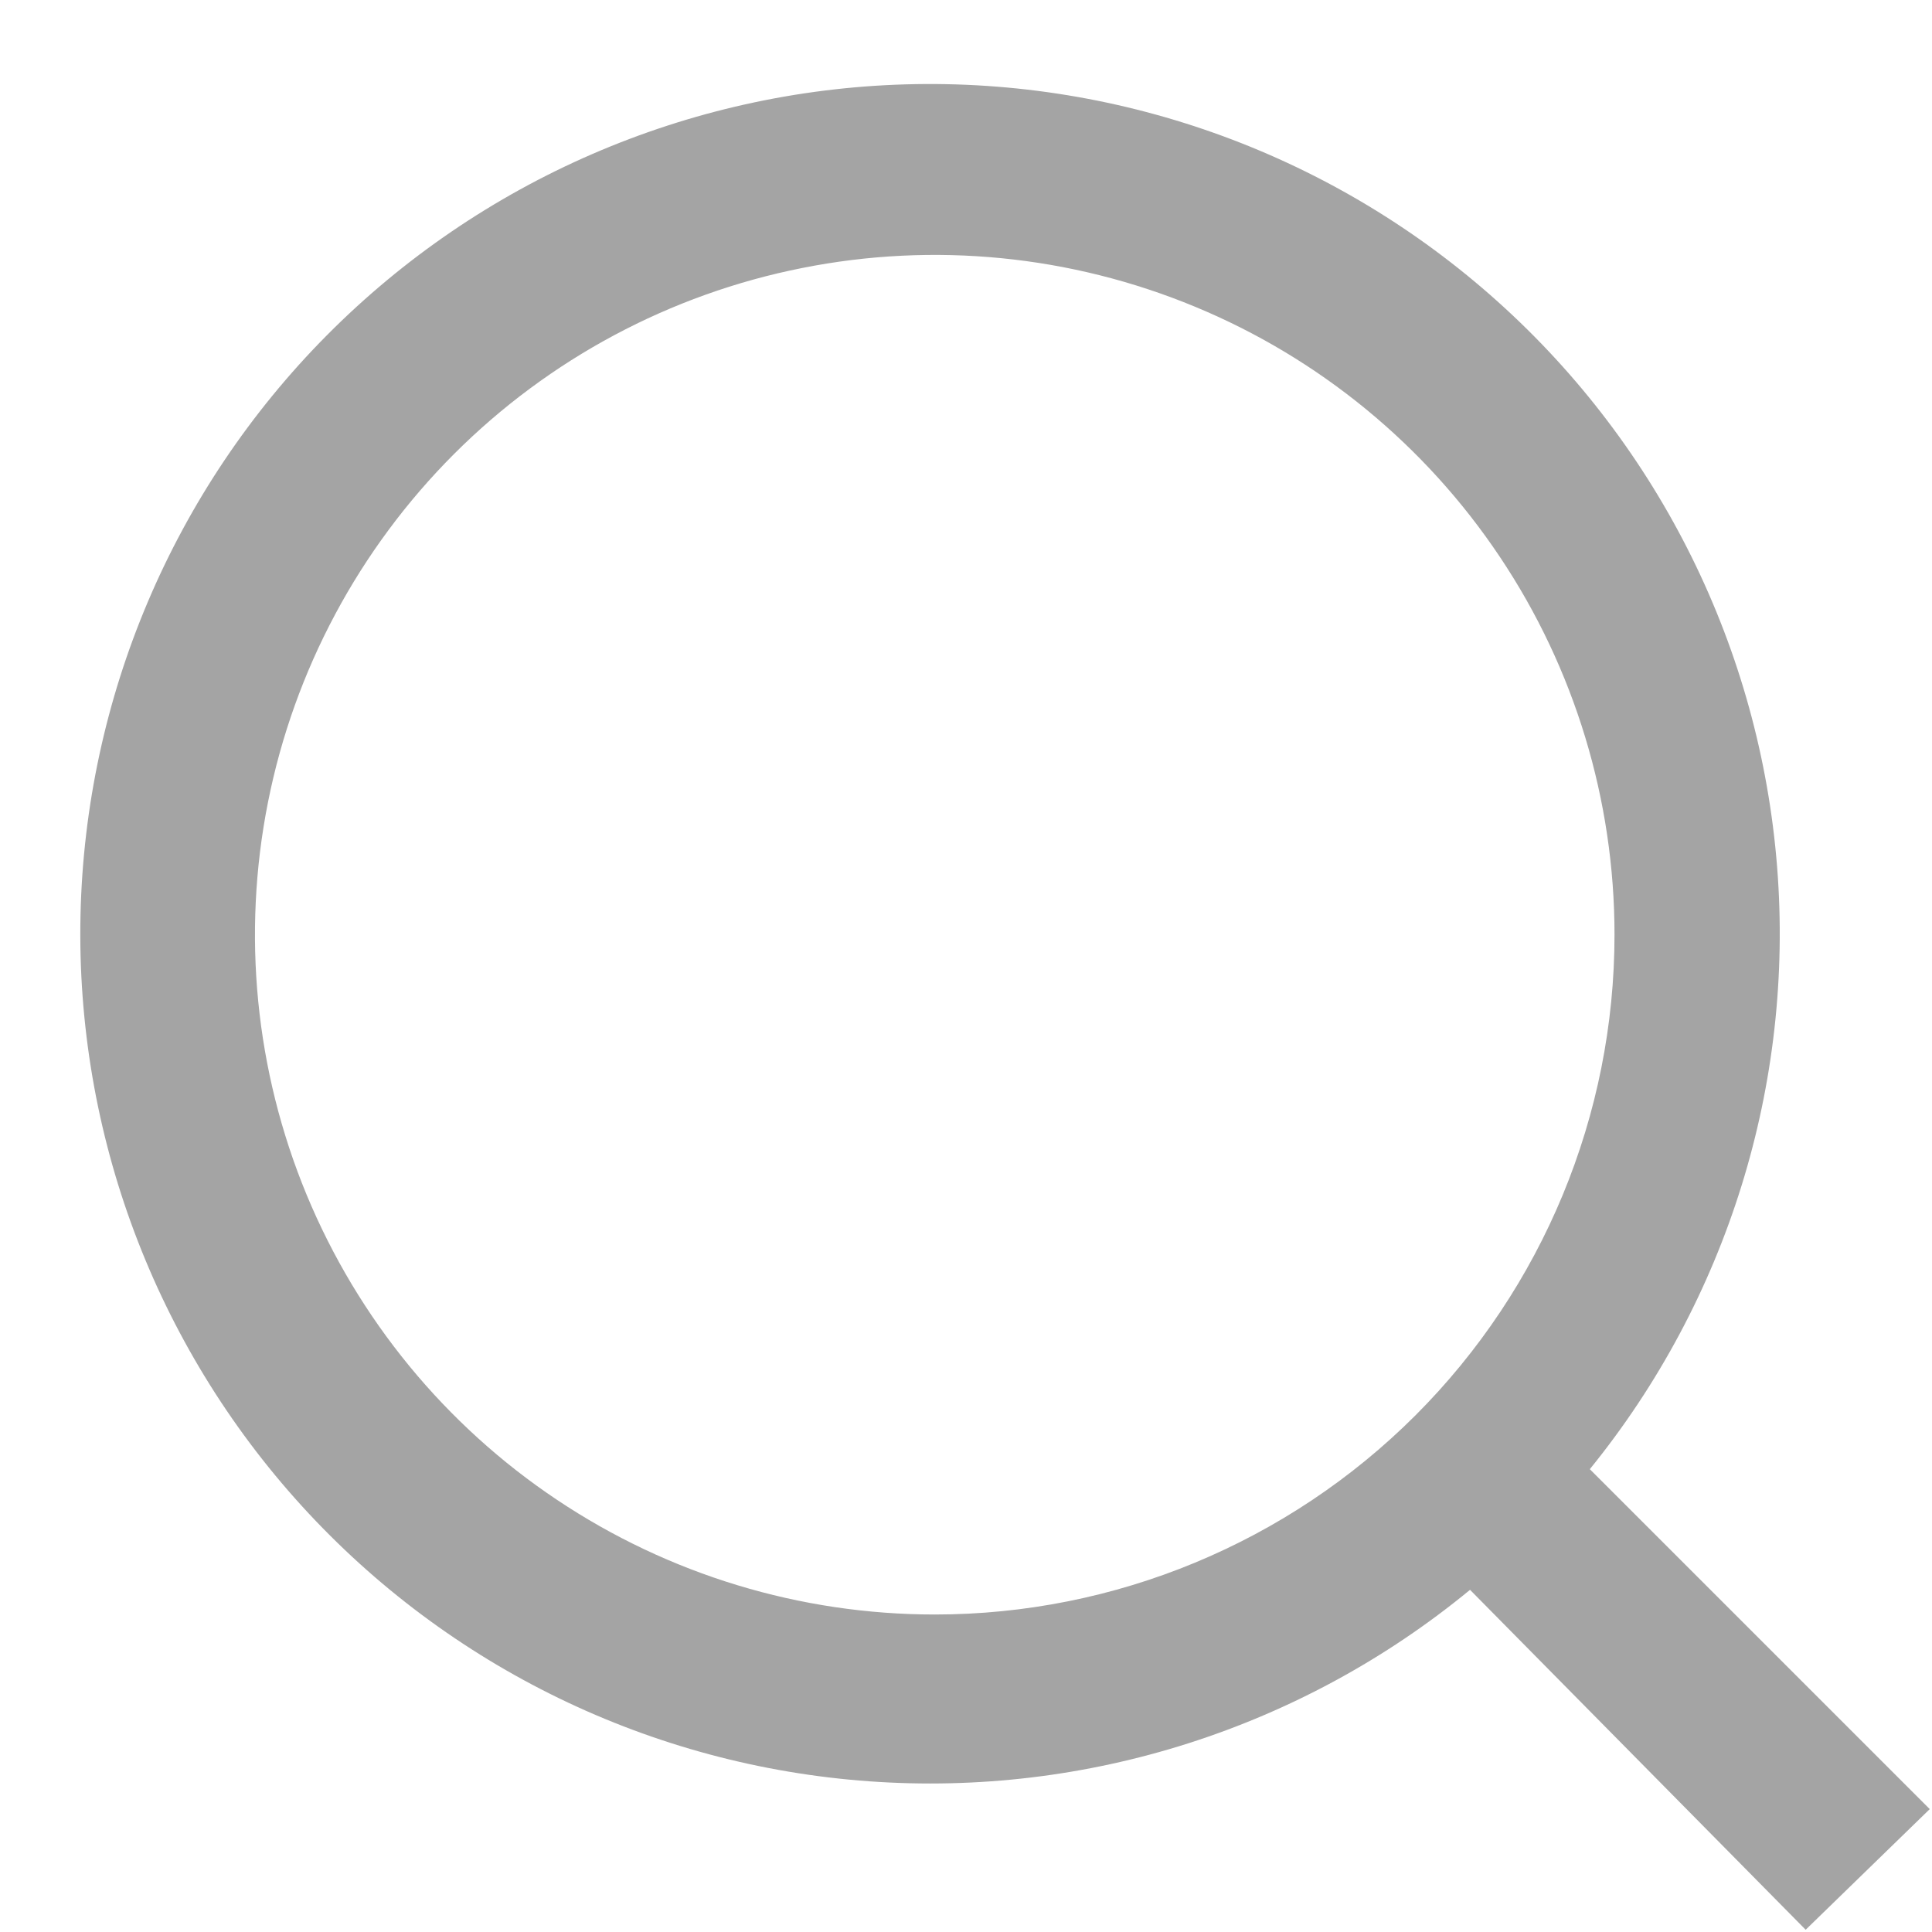
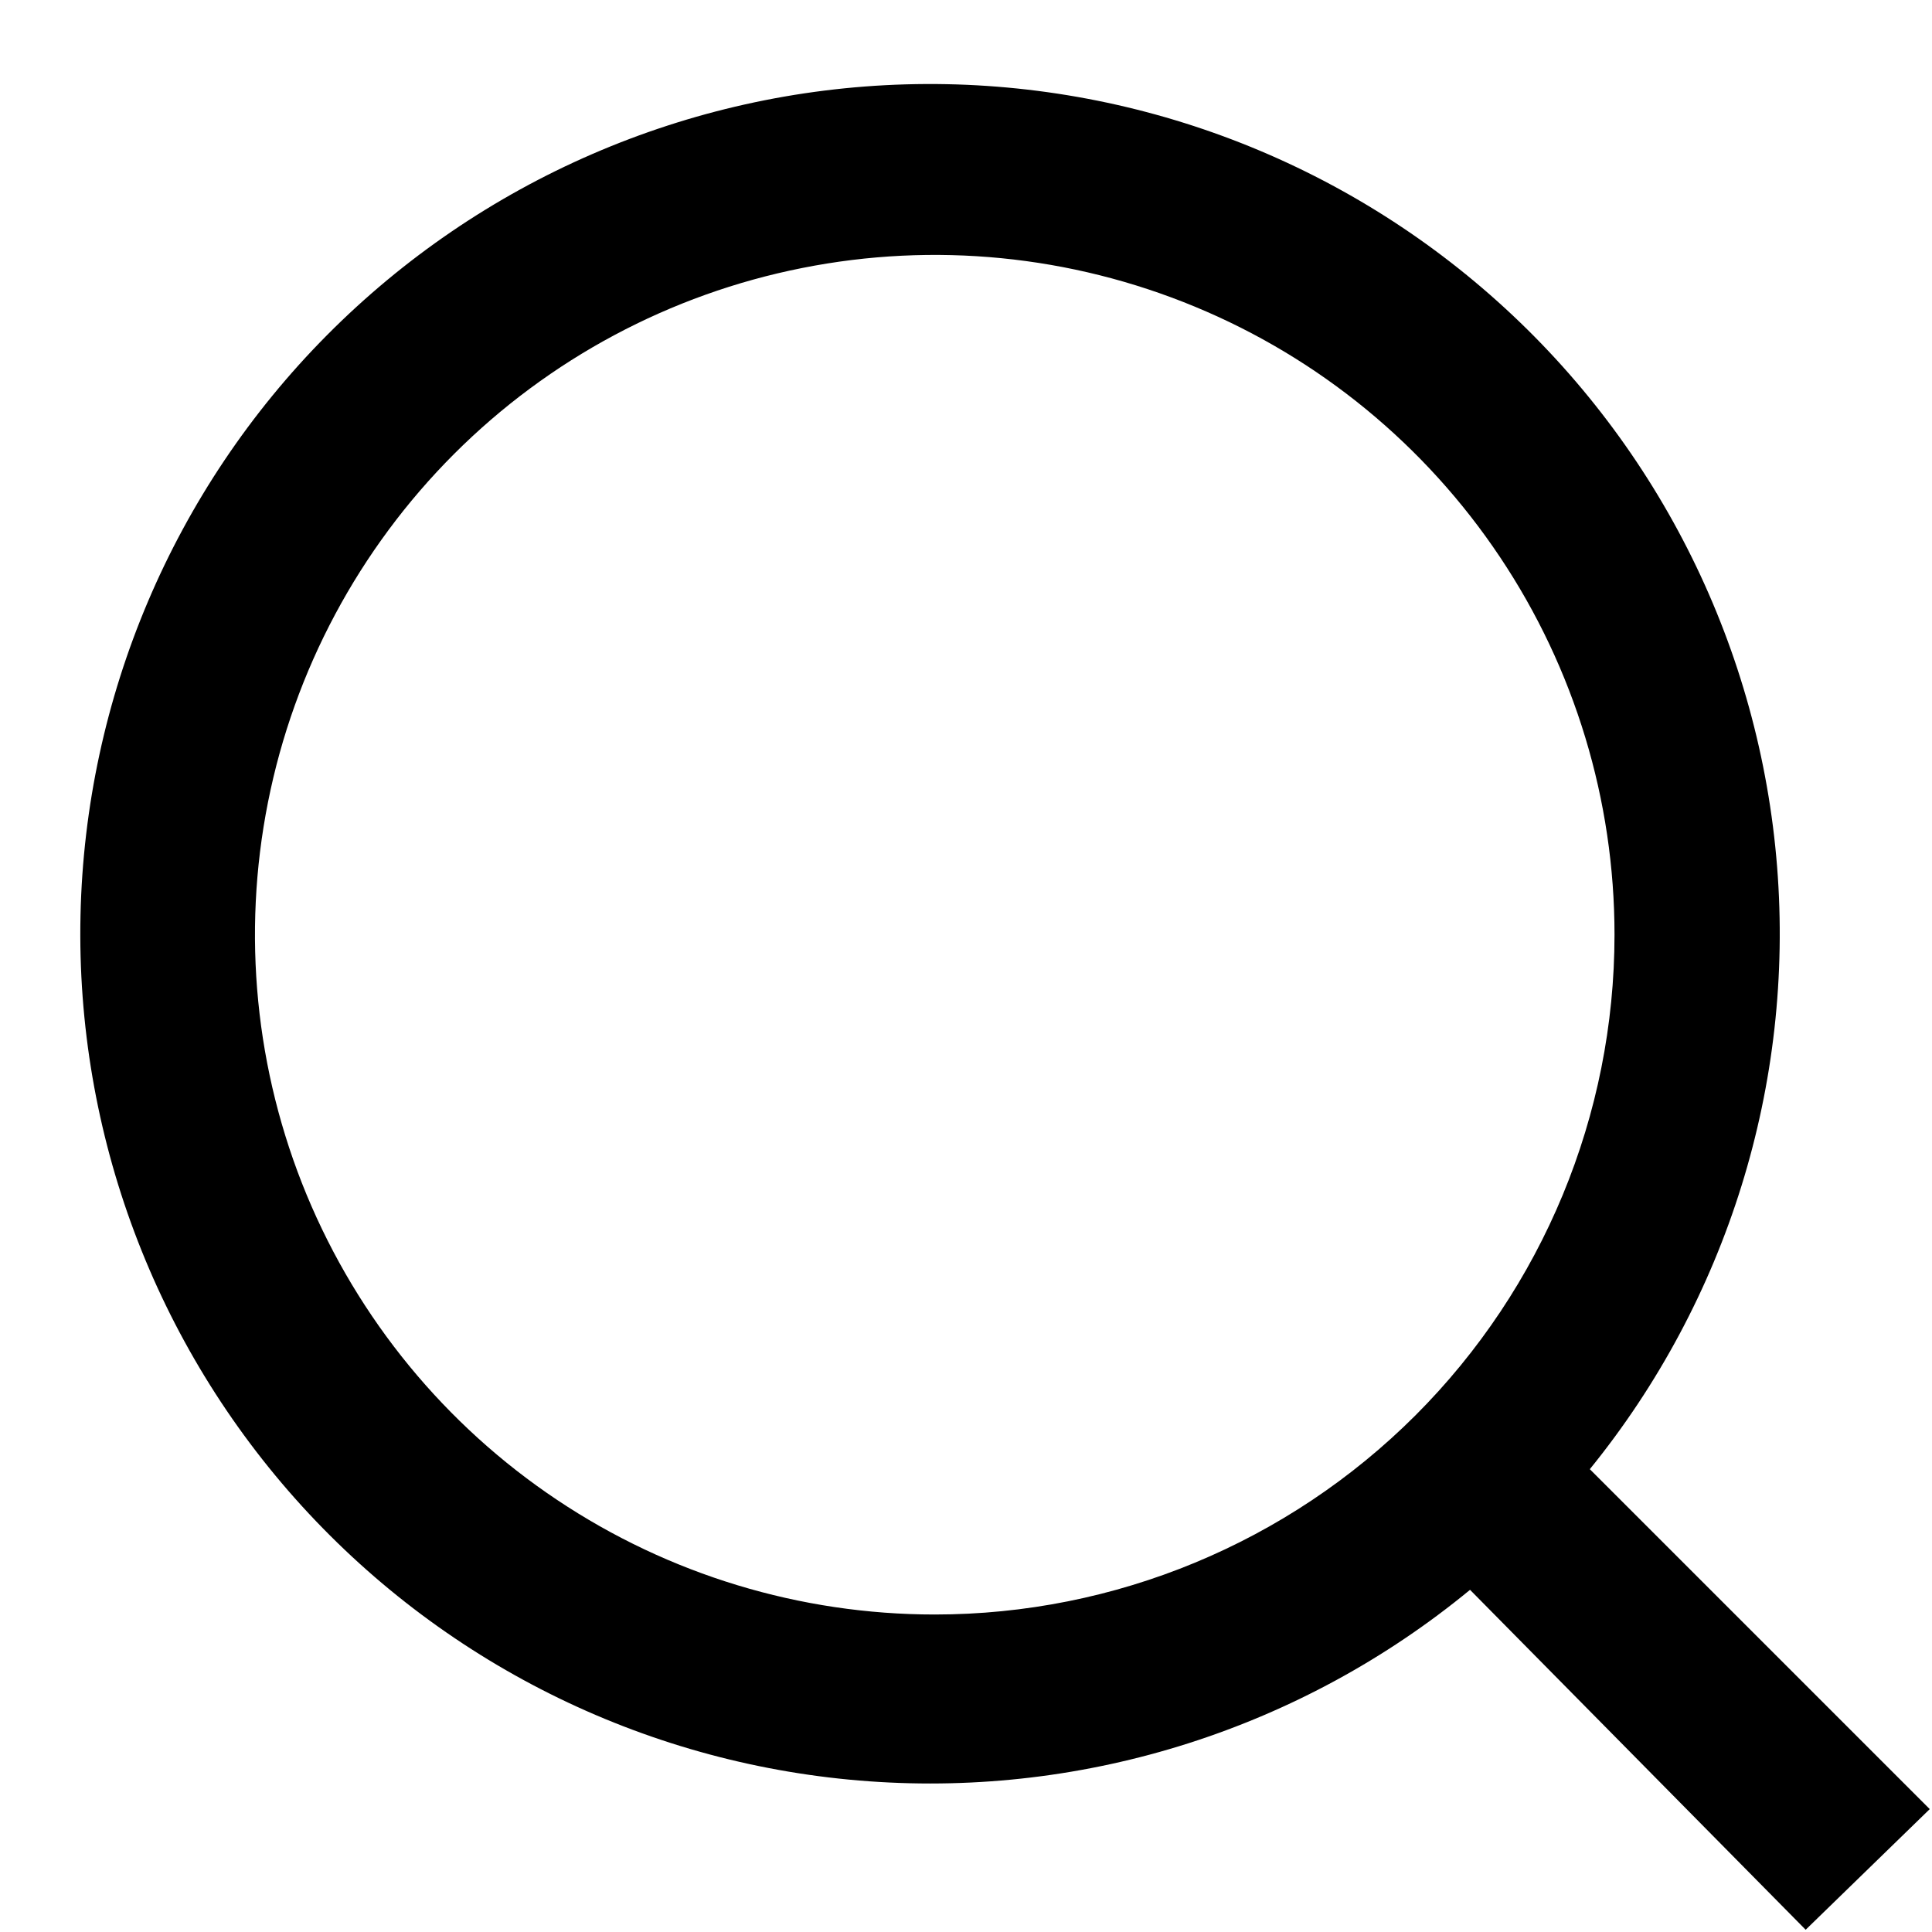
- <svg xmlns="http://www.w3.org/2000/svg" width="18" height="18" viewBox="0 0 18 18" fill="none">
-   <path d="M17.979 16.855L14.812 13.688C16.092 12.111 16.717 10.102 16.557 8.077C16.397 6.053 15.466 4.167 13.954 2.81C12.443 1.453 10.469 0.728 8.438 0.786C6.408 0.844 4.478 1.681 3.047 3.122C1.616 4.563 0.794 6.499 0.75 8.53C0.706 10.56 1.445 12.53 2.812 14.031C4.18 15.533 6.072 16.451 8.098 16.596C10.124 16.742 12.128 16.103 13.696 14.812L16.823 17.979L17.979 16.855ZM8.709 15.042C7.456 15.042 6.231 14.67 5.19 13.974C4.148 13.278 3.337 12.289 2.857 11.132C2.378 9.975 2.253 8.701 2.497 7.473C2.741 6.244 3.345 5.116 4.23 4.23C5.116 3.344 6.244 2.741 7.473 2.497C8.702 2.252 9.975 2.378 11.132 2.857C12.29 3.336 13.279 4.148 13.975 5.19C14.671 6.231 15.042 7.456 15.042 8.708C15.042 10.388 14.375 11.999 13.187 13.187C11.999 14.374 10.388 15.042 8.709 15.042Z" fill="#A4A4A4" />
+ <svg xmlns="http://www.w3.org/2000/svg" width="18" height="18" viewBox="0 0 18 18">
+   <path d="M17.979 16.855L14.812 13.688C16.092 12.111 16.717 10.102 16.557 8.077C16.397 6.053 15.466 4.167 13.954 2.81C12.443 1.453 10.469 0.728 8.438 0.786C6.408 0.844 4.478 1.681 3.047 3.122C1.616 4.563 0.794 6.499 0.75 8.53C0.706 10.56 1.445 12.53 2.812 14.031C4.18 15.533 6.072 16.451 8.098 16.596C10.124 16.742 12.128 16.103 13.696 14.812L16.823 17.979L17.979 16.855ZM8.709 15.042C7.456 15.042 6.231 14.67 5.19 13.974C4.148 13.278 3.337 12.289 2.857 11.132C2.378 9.975 2.253 8.701 2.497 7.473C2.741 6.244 3.345 5.116 4.23 4.23C5.116 3.344 6.244 2.741 7.473 2.497C8.702 2.252 9.975 2.378 11.132 2.857C12.29 3.336 13.279 4.148 13.975 5.19C14.671 6.231 15.042 7.456 15.042 8.708C15.042 10.388 14.375 11.999 13.187 13.187C11.999 14.374 10.388 15.042 8.709 15.042Z" />
</svg>
